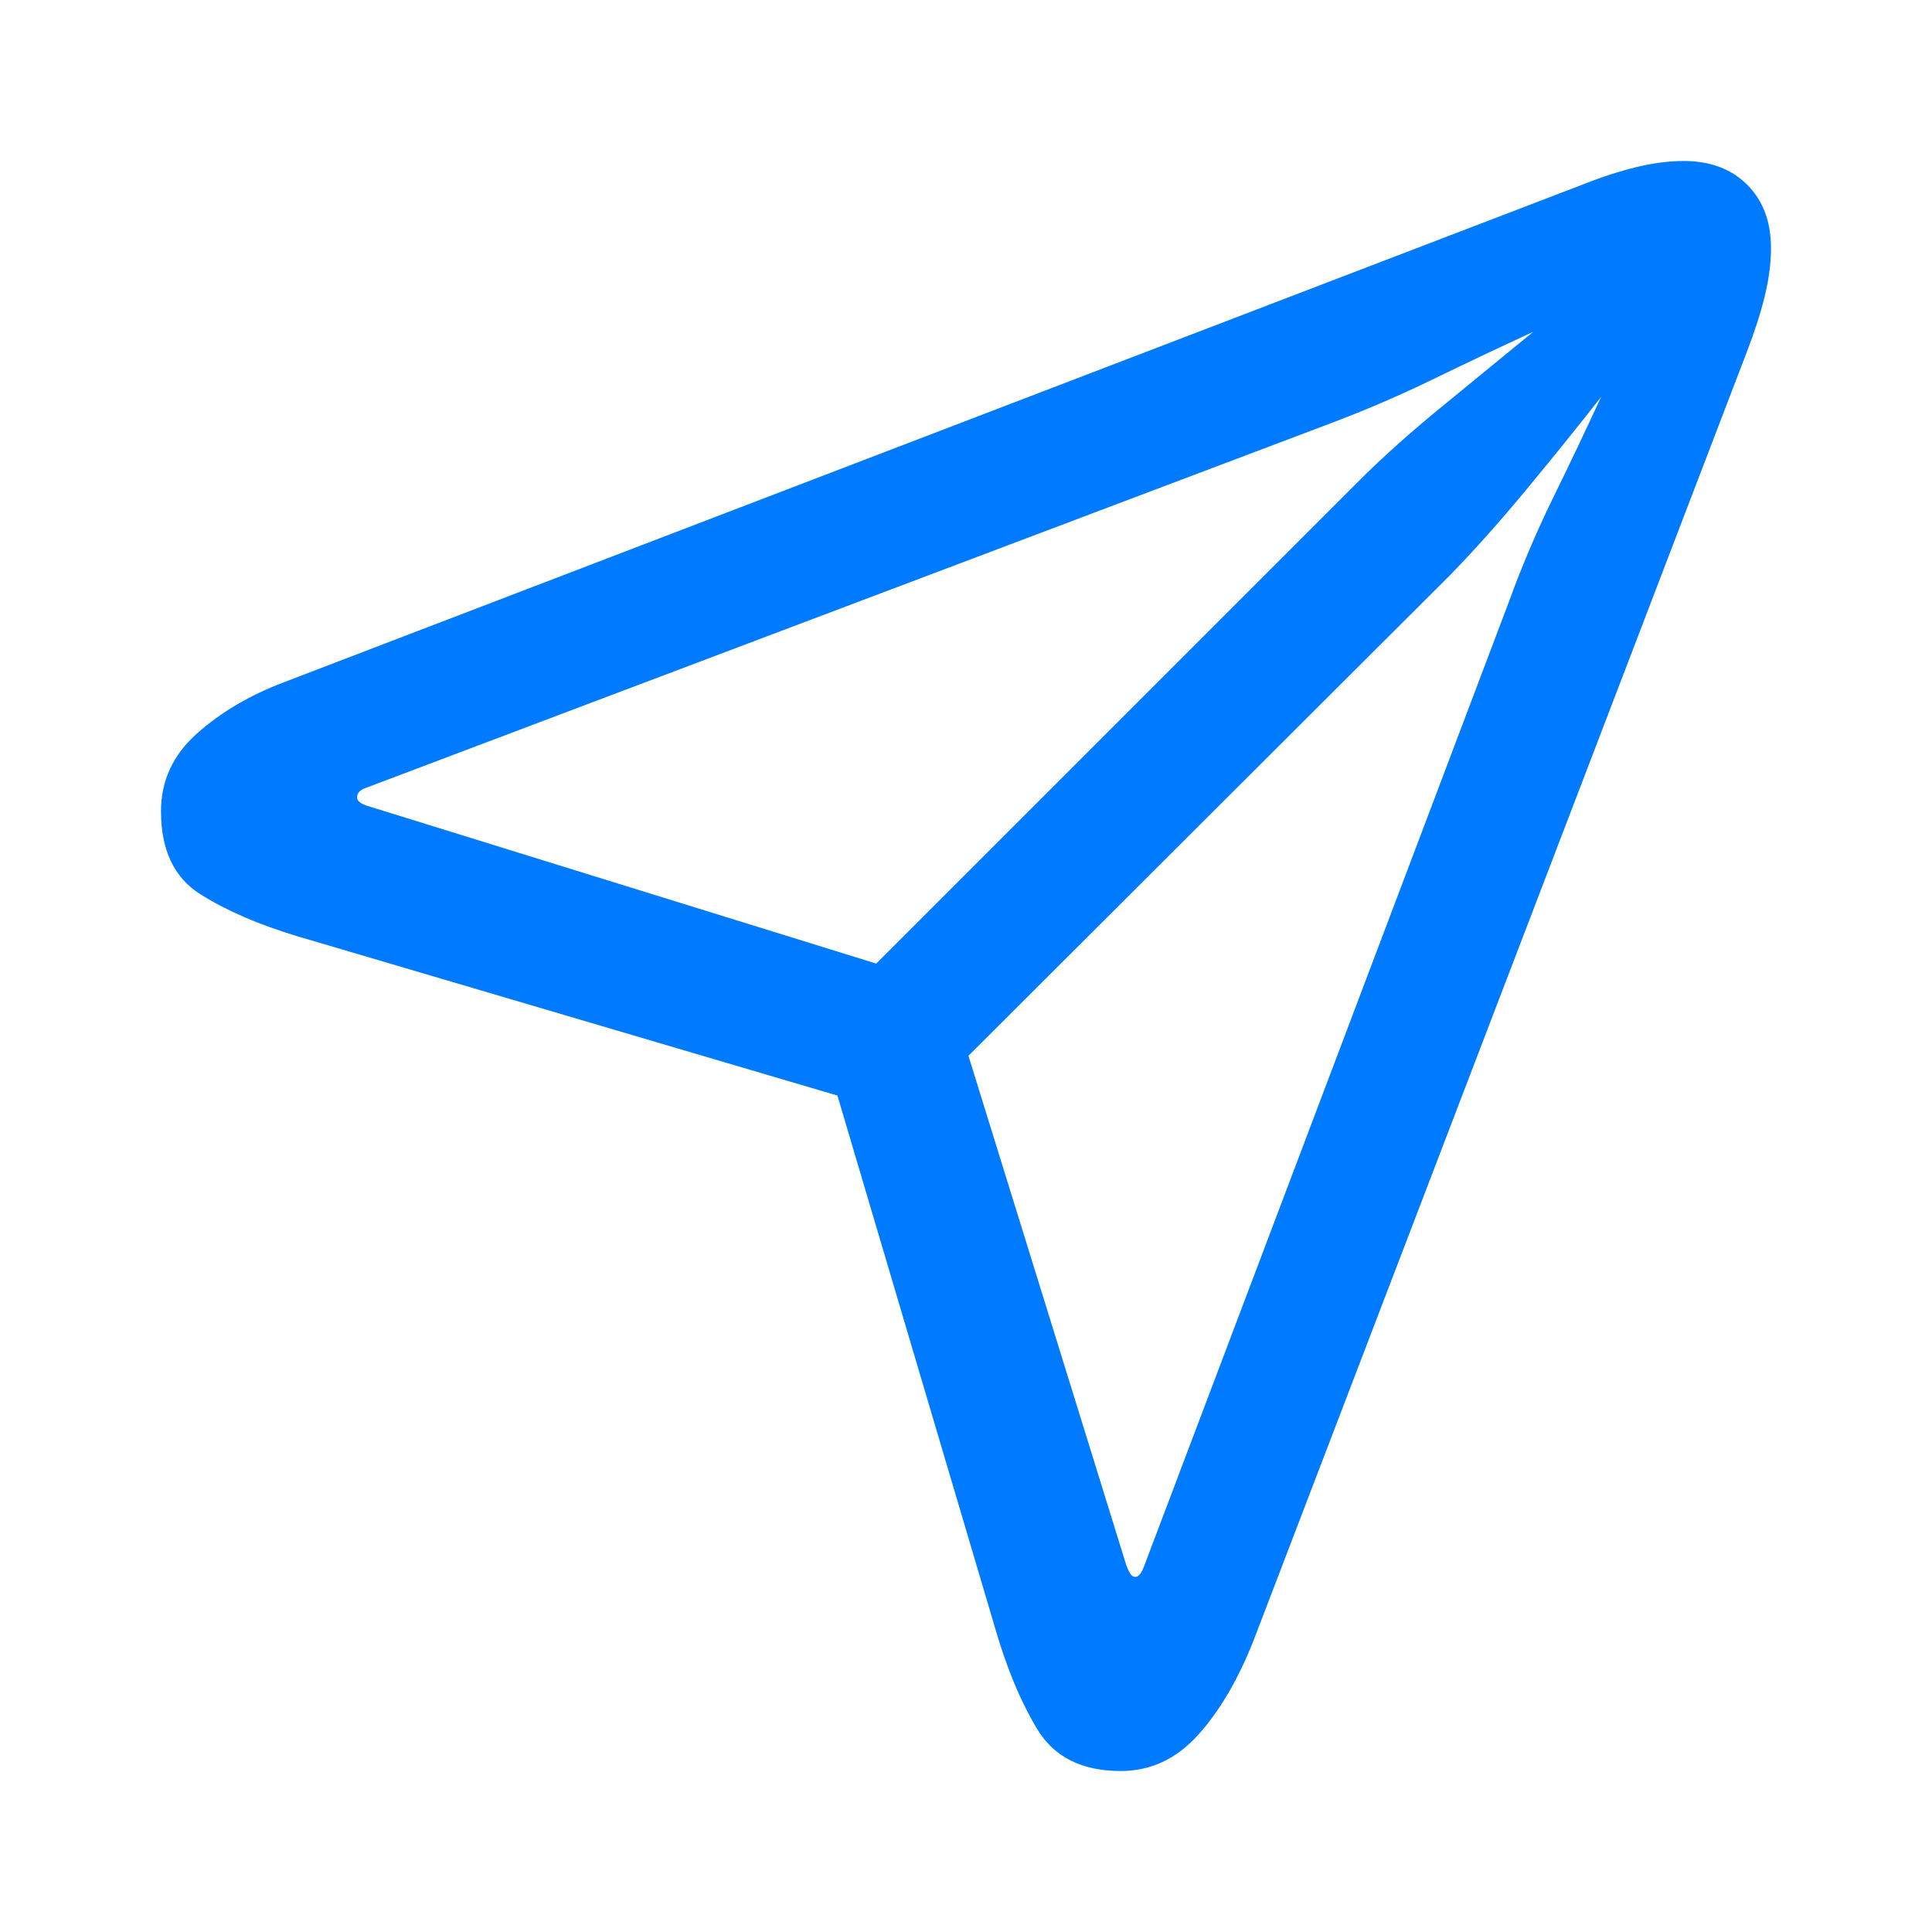
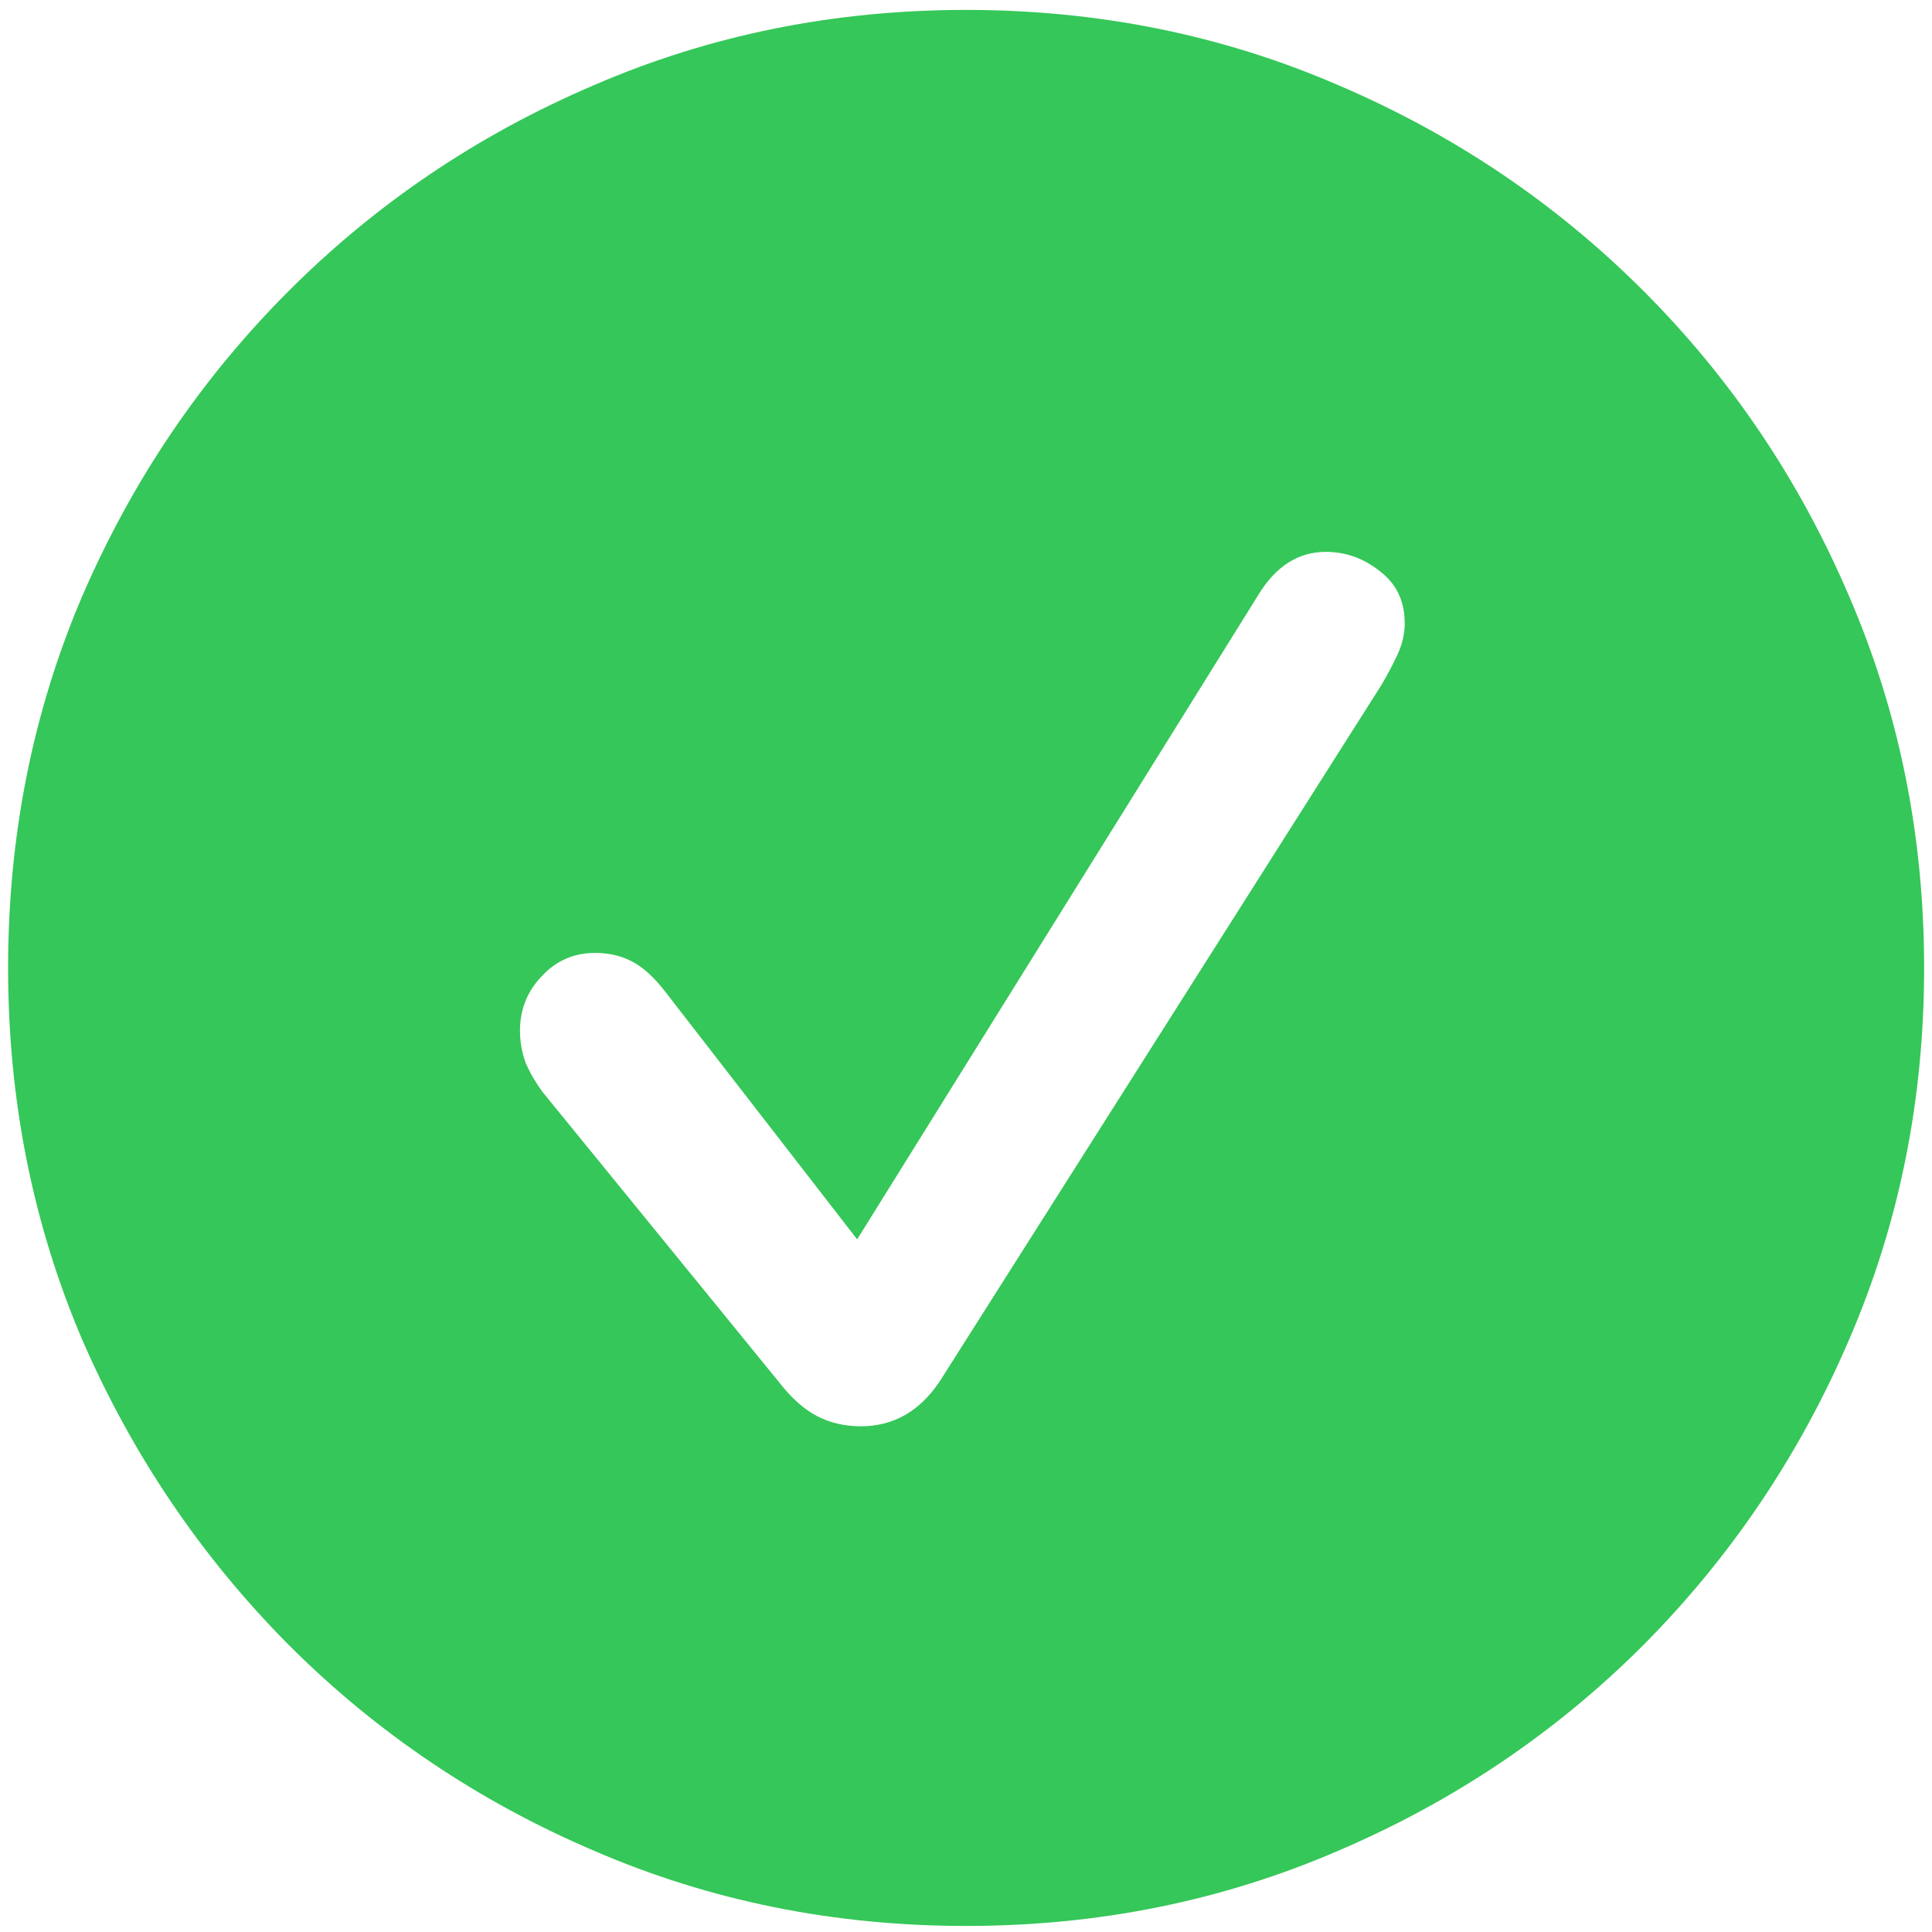
- <svg xmlns="http://www.w3.org/2000/svg" width="96" height="96" viewBox="0 0 96 96" fill="none">
-   <path d="M55.691 88C57.17 88 58.448 87.405 59.525 86.216C60.602 85.026 61.526 83.451 62.298 81.49L86.794 17.5C87.18 16.503 87.478 15.579 87.687 14.727C87.895 13.875 88 13.079 88 12.34C88 11.022 87.606 9.969 86.819 9.181C86.031 8.394 84.978 8 83.66 8C82.921 8 82.125 8.104 81.273 8.313C80.421 8.522 79.513 8.82 78.549 9.206L14.124 33.895C12.42 34.538 10.974 35.39 9.784 36.451C8.595 37.512 8 38.798 8 40.309C8 42.238 8.651 43.612 9.953 44.432C11.255 45.251 12.87 45.951 14.799 46.529L41.611 54.438L49.422 80.815C50.001 82.84 50.709 84.544 51.544 85.927C52.38 87.309 53.763 88 55.691 88ZM43.539 47.88L18.175 40.019C18.014 39.955 17.902 39.891 17.837 39.827C17.773 39.762 17.741 39.698 17.741 39.634C17.741 39.408 17.886 39.248 18.175 39.151L66.156 21.02C67.859 20.377 69.539 19.654 71.195 18.85C72.85 18.046 74.514 17.259 76.186 16.487C74.739 17.677 73.228 18.914 71.653 20.2C70.078 21.486 68.695 22.724 67.506 23.913L43.539 47.88ZM56.415 78.356C56.318 78.356 56.238 78.308 56.174 78.211C56.109 78.115 56.045 77.986 55.981 77.825L48.121 52.461L72.087 28.543C73.276 27.321 74.53 25.915 75.848 24.323C77.166 22.732 78.404 21.197 79.561 19.718C78.79 21.39 77.994 23.061 77.174 24.733C76.355 26.405 75.623 28.125 74.98 29.893L56.849 77.825C56.72 78.179 56.575 78.356 56.415 78.356Z" fill="#007AFF" />
+ <svg xmlns="http://www.w3.org/2000/svg" width="121" height="121" viewBox="0 0 121 121" fill="none">
+   <path d="M60.507 120.621C52.232 120.621 44.468 119.053 37.213 115.916C29.958 112.818 23.585 108.523 18.095 103.033C12.605 97.504 8.291 91.131 5.154 83.916C2.056 76.661 0.507 68.896 0.507 60.621C0.507 52.347 2.056 44.582 5.154 37.327C8.291 30.072 12.605 23.7 18.095 18.21C23.585 12.72 29.958 8.425 37.213 5.327C44.468 2.19 52.232 0.621 60.507 0.621C68.781 0.621 76.546 2.19 83.801 5.327C91.056 8.425 97.428 12.72 102.919 18.21C108.409 23.7 112.703 30.072 115.801 37.327C118.938 44.582 120.507 52.347 120.507 60.621C120.507 68.896 118.938 76.661 115.801 83.916C112.703 91.131 108.409 97.504 102.919 103.033C97.428 108.523 91.056 112.818 83.801 115.916C76.546 119.053 68.781 120.621 60.507 120.621ZM53.919 89.327C54.938 89.327 55.86 89.092 56.683 88.621C57.507 88.151 58.232 87.445 58.86 86.504L86.507 42.916C86.86 42.327 87.193 41.7 87.507 41.033C87.821 40.367 87.977 39.7 87.977 39.033C87.977 37.661 87.468 36.582 86.448 35.798C85.428 34.974 84.291 34.563 83.036 34.563C81.311 34.563 79.899 35.465 78.801 37.269L53.683 77.621L41.742 62.21C40.997 61.229 40.272 60.563 39.566 60.21C38.899 59.857 38.134 59.68 37.272 59.68C35.938 59.68 34.821 60.17 33.919 61.151C33.017 62.092 32.566 63.229 32.566 64.563C32.566 65.229 32.683 65.896 32.919 66.563C33.193 67.19 33.546 67.798 33.977 68.386L48.742 86.504C49.526 87.523 50.33 88.249 51.154 88.68C51.977 89.112 52.899 89.327 53.919 89.327Z" fill="#35C759" />
</svg>
